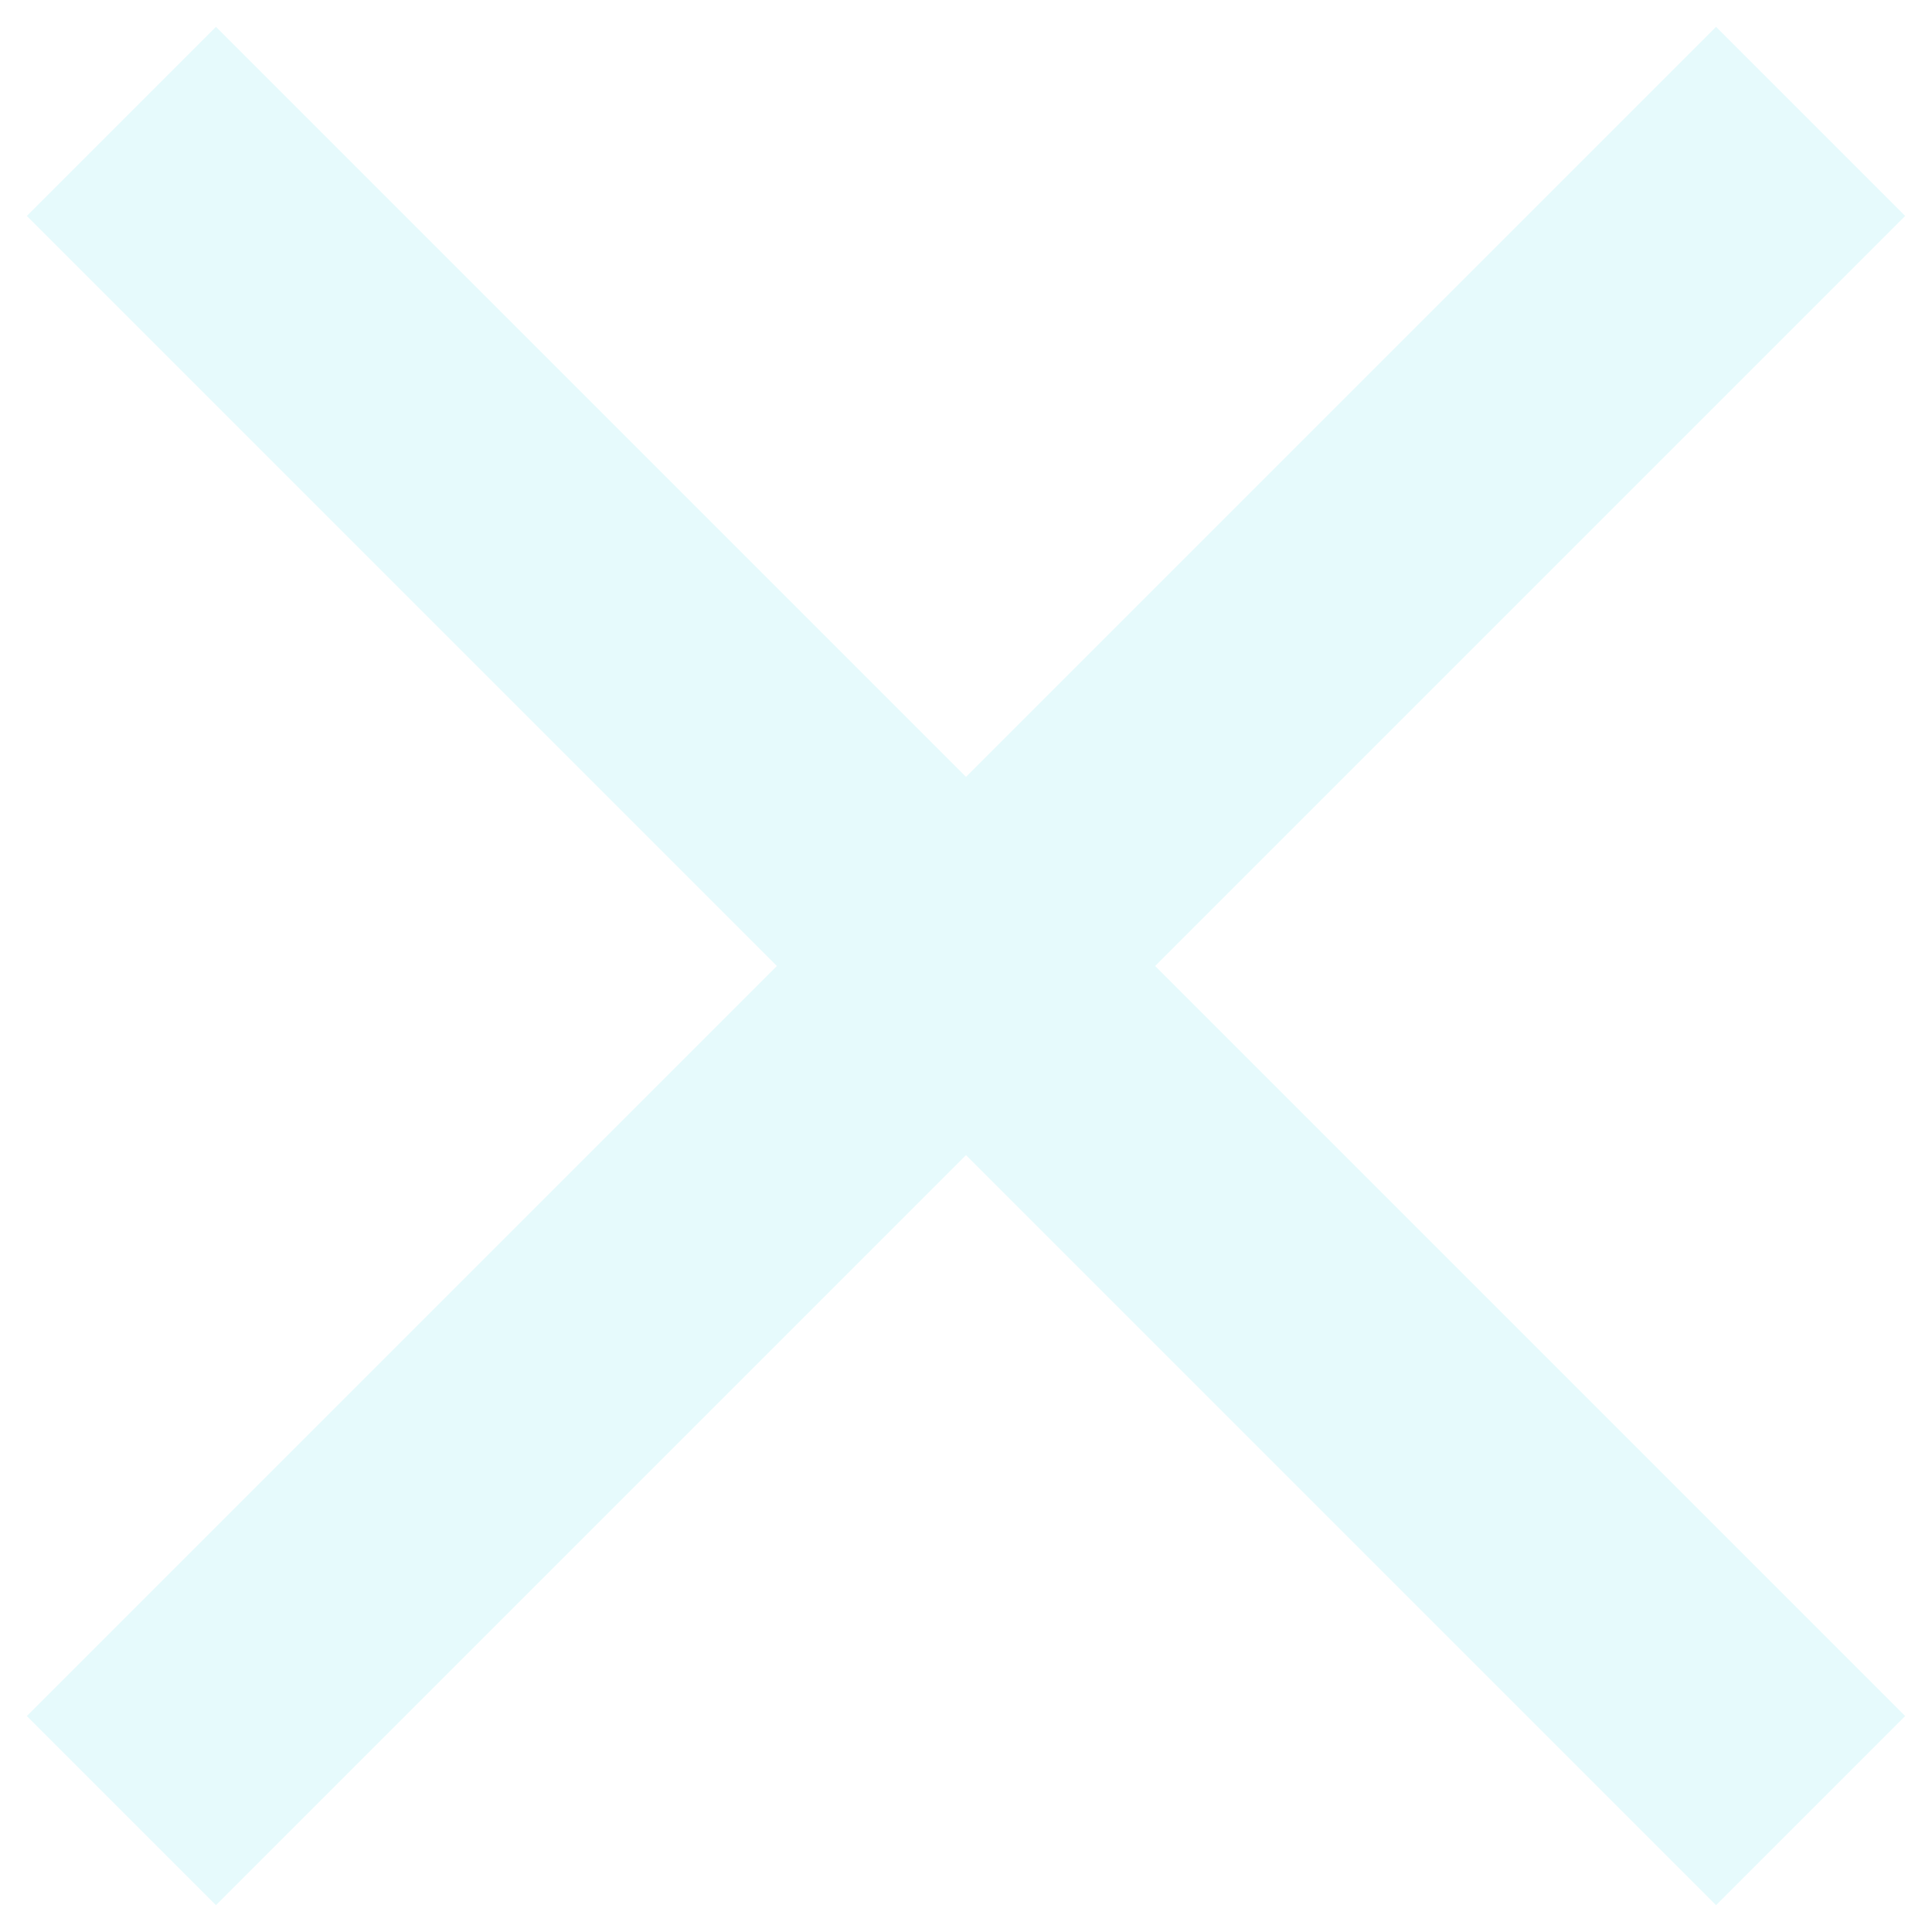
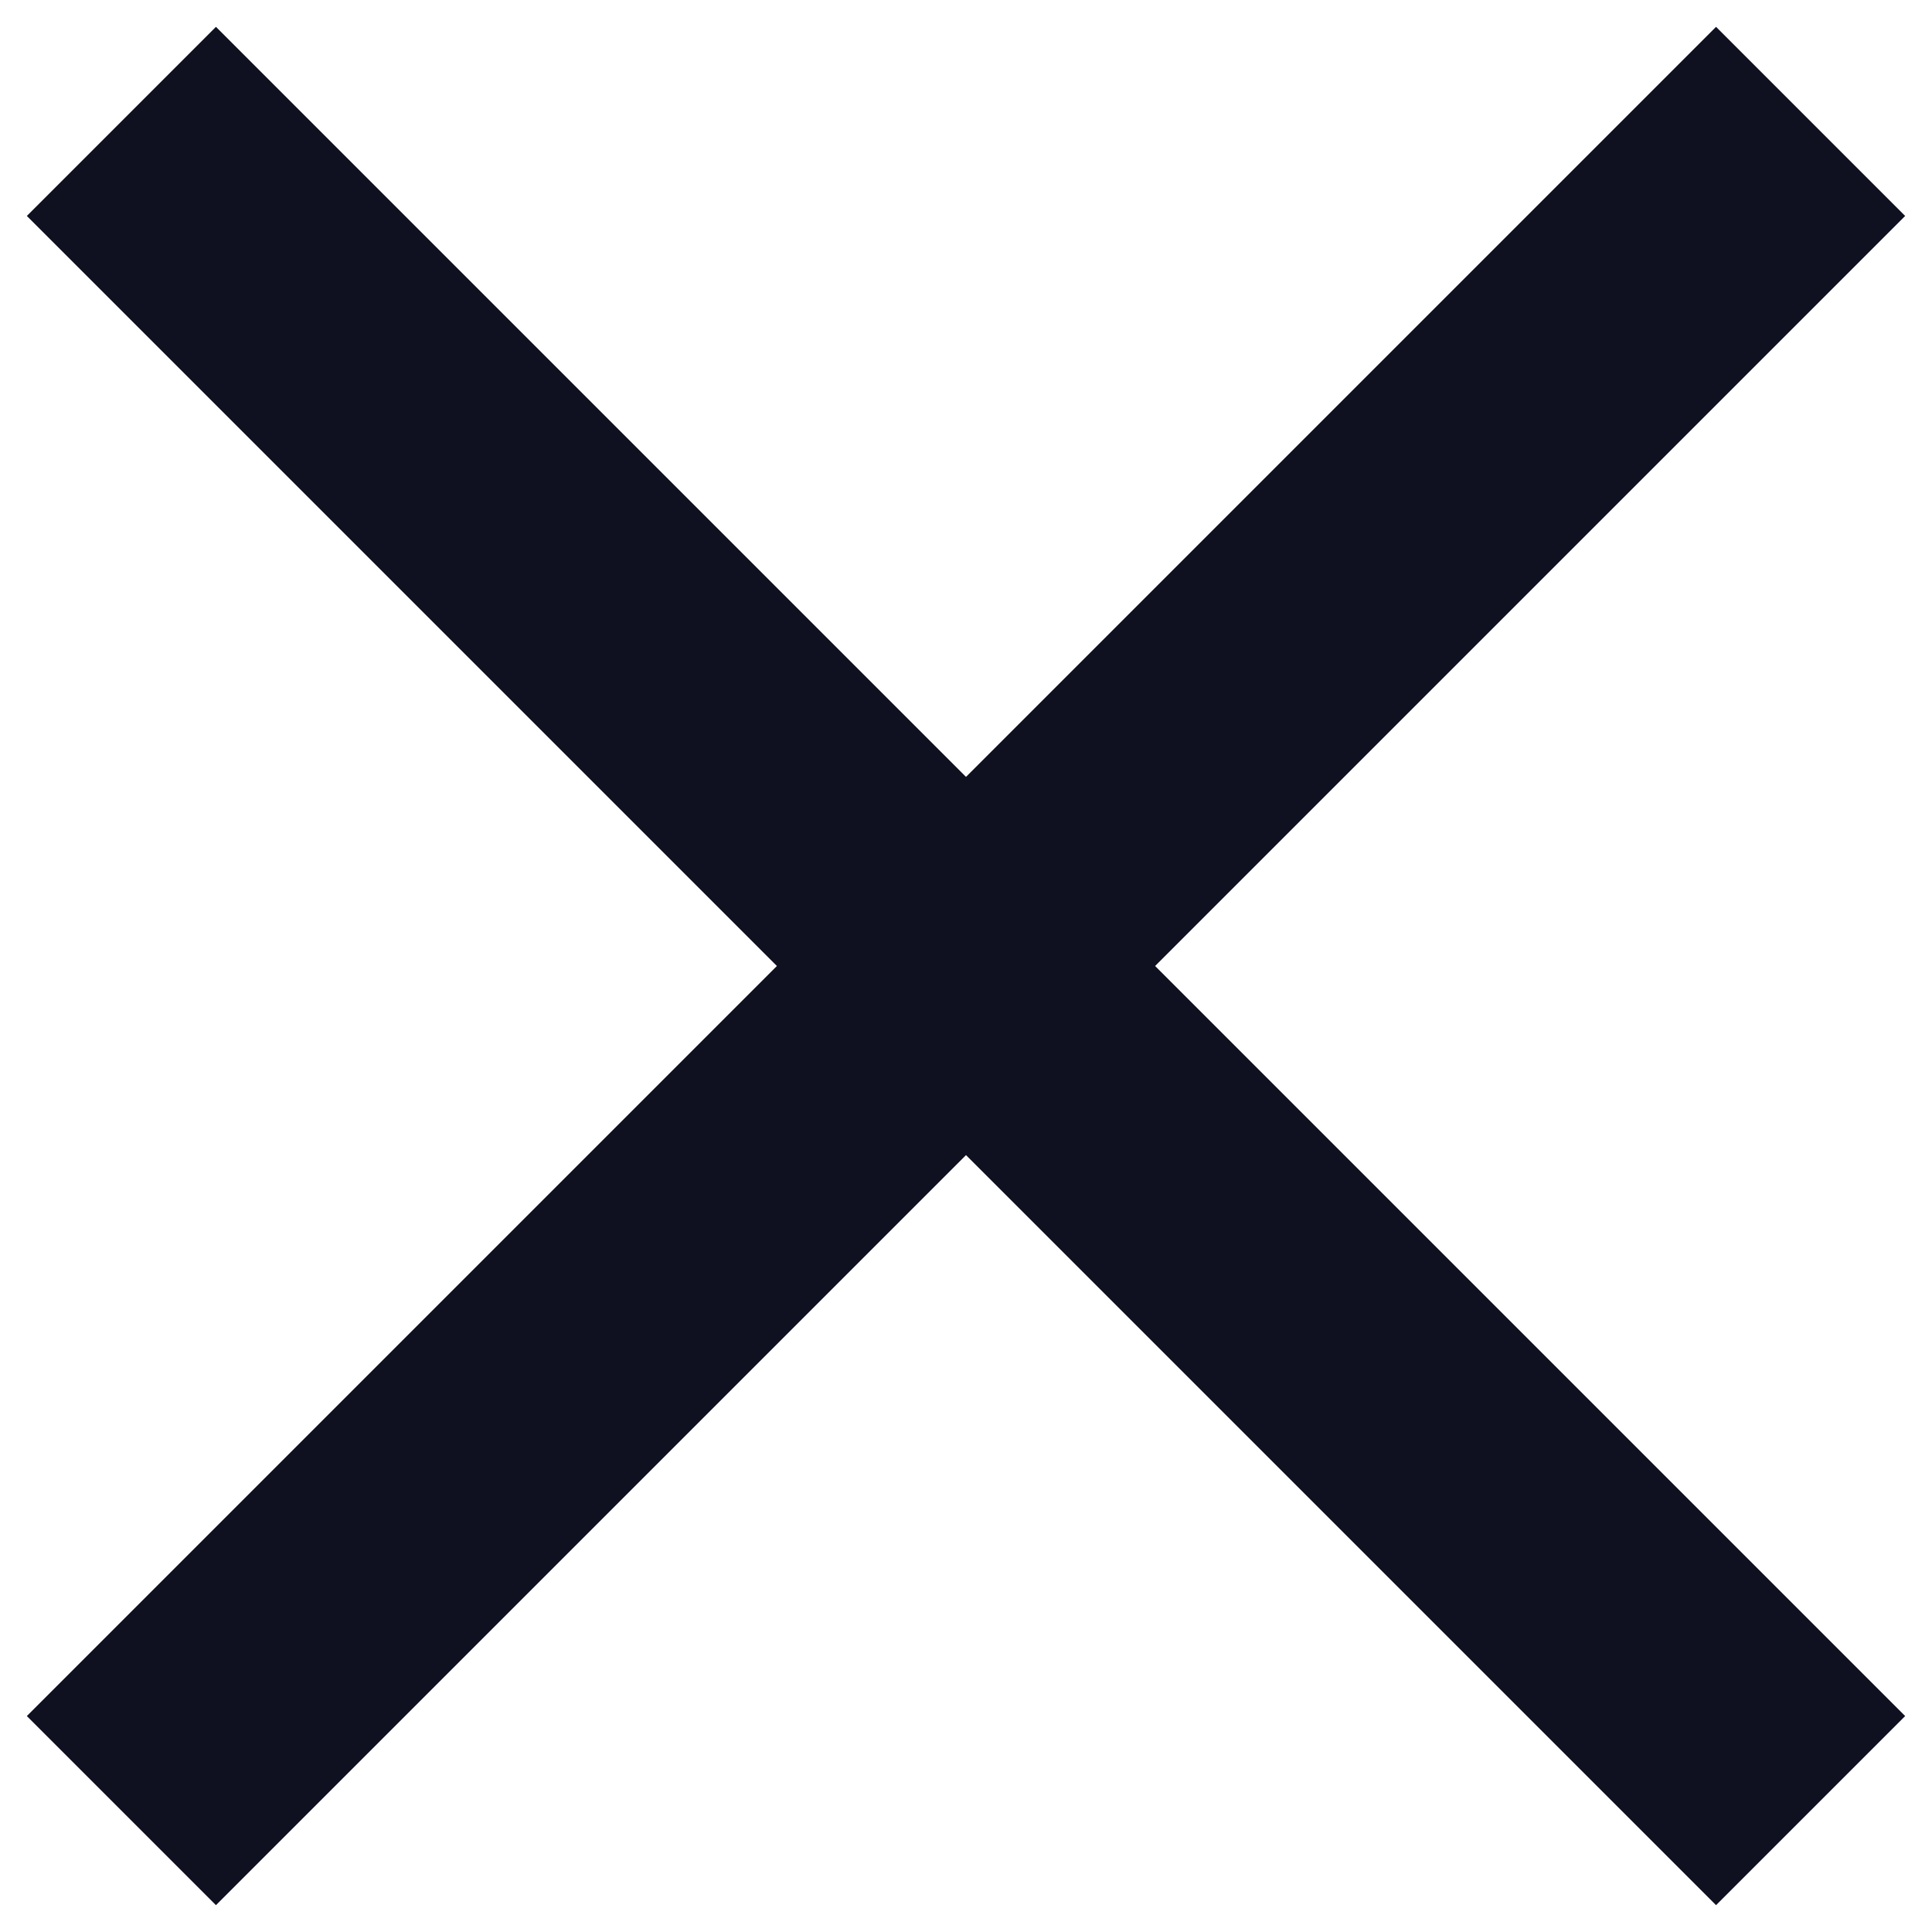
<svg xmlns="http://www.w3.org/2000/svg" width="9" height="9" viewBox="0 0 9 9" fill="none">
-   <path d="M8.875 1.006L7.994 0.125L4.5 3.619L1.006 0.125L0.125 1.006L3.619 4.5L0.125 7.994L1.006 8.875L4.5 5.381L7.994 8.875L8.875 7.994L5.381 4.5L8.875 1.006Z" fill="#e6fafc" />
+   <path d="M8.875 1.006L7.994 0.125L4.5 3.619L1.006 0.125L0.125 1.006L3.619 4.5L0.125 7.994L1.006 8.875L4.5 5.381L7.994 8.875L8.875 7.994L5.381 4.5L8.875 1.006Z" fill="#0f1020" />
</svg>
